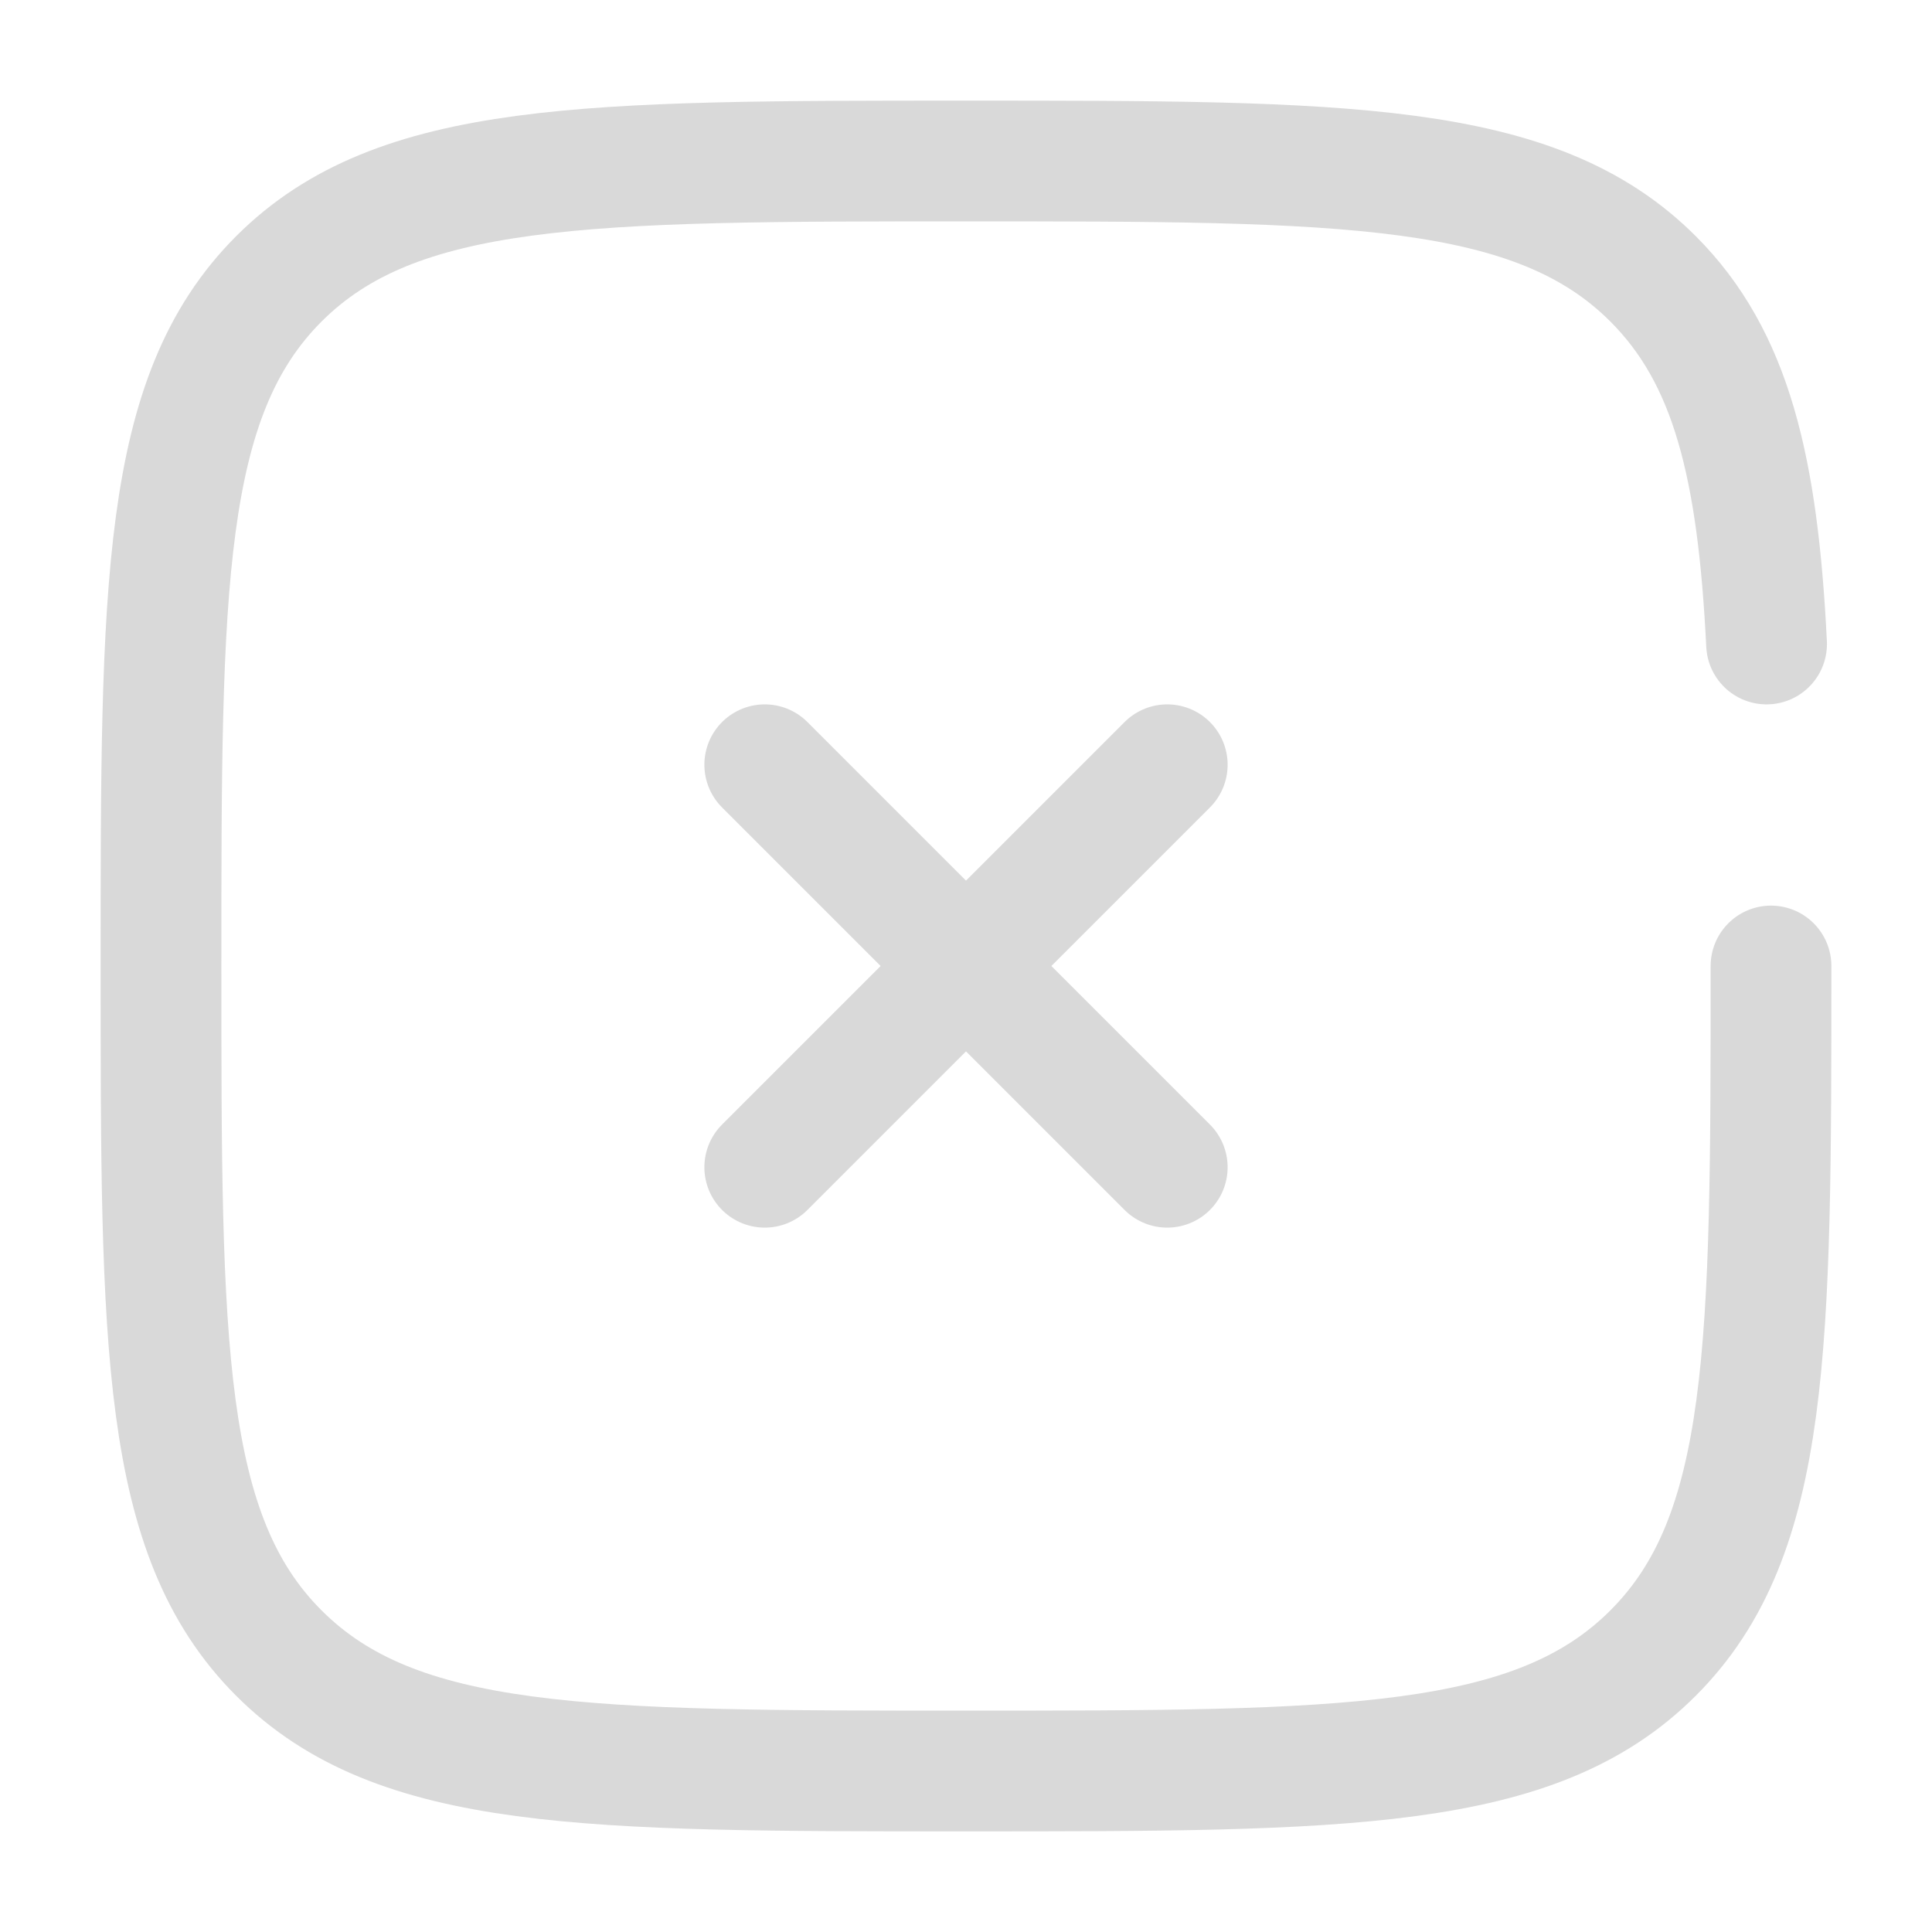
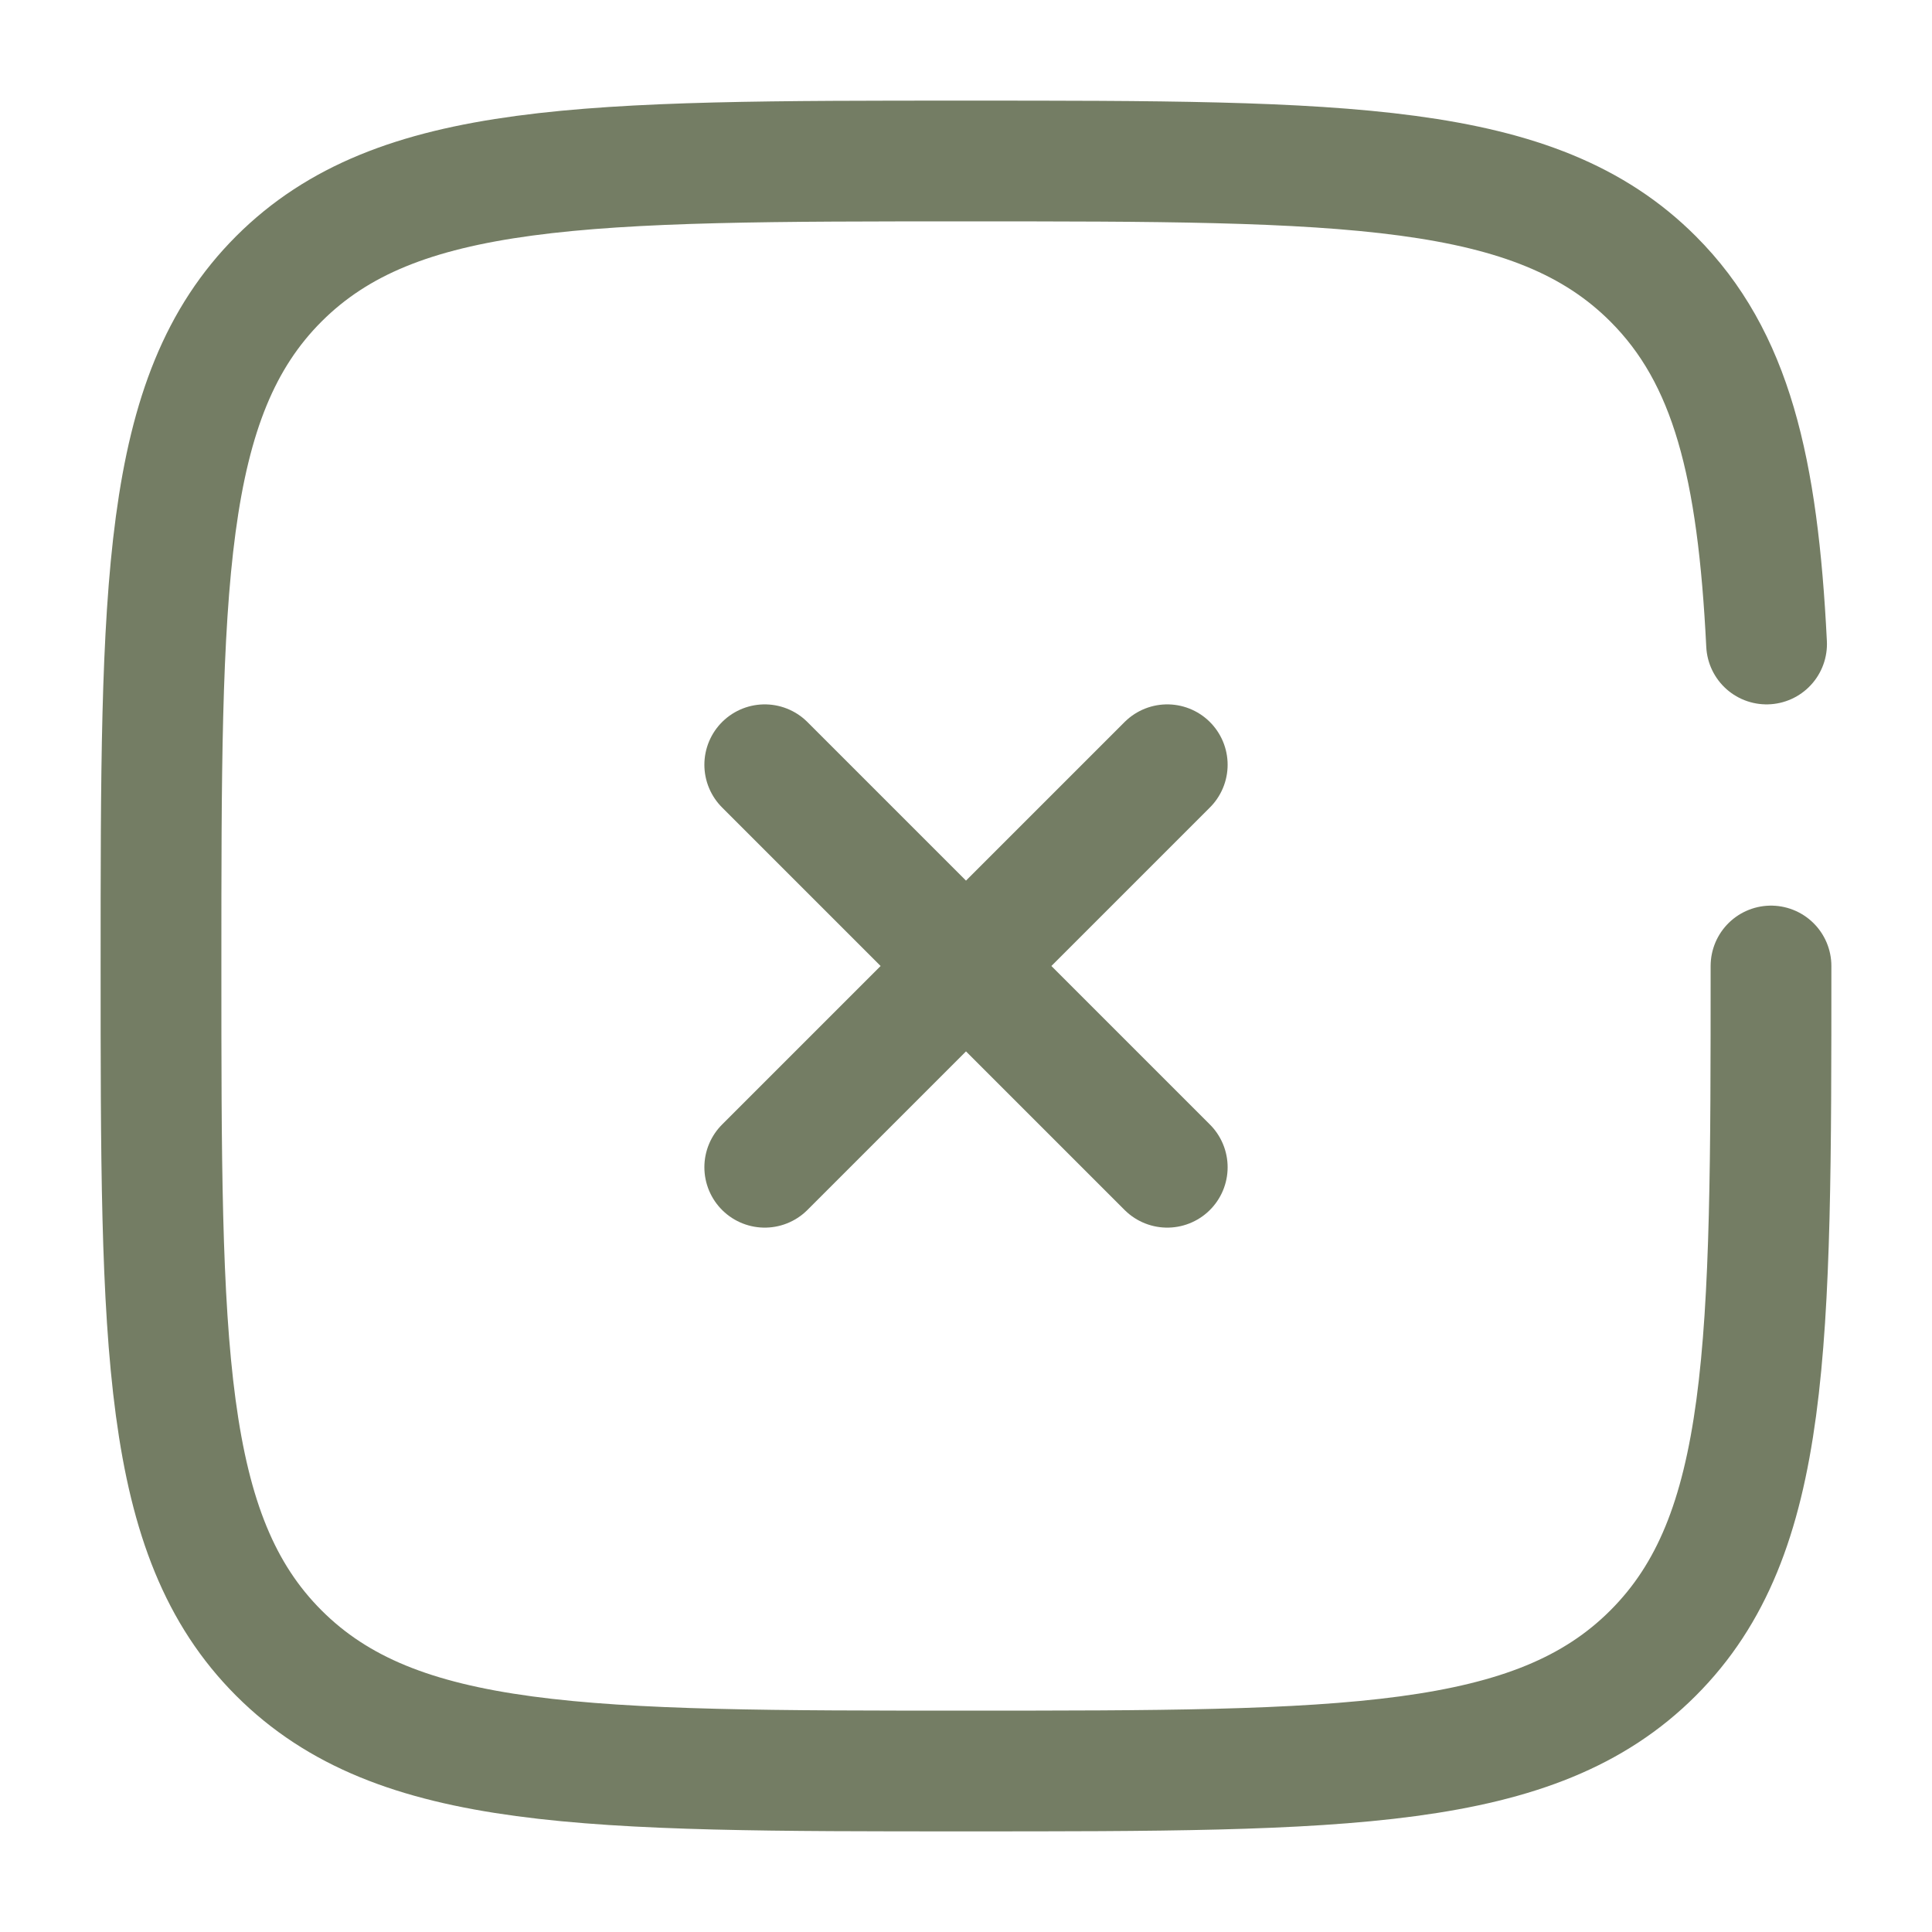
- <svg xmlns="http://www.w3.org/2000/svg" width="800px" height="800px" viewBox="0 0 24 24" fill="none" stroke="#000000">
+ <svg xmlns="http://www.w3.org/2000/svg" width="800px" height="800px" viewBox="0 0 24 24" fill="none">
  <g id="SVGRepo_bgCarrier" stroke-width="0" />
  <g id="SVGRepo_tracerCarrier" stroke-linecap="round" stroke-linejoin="round" />
  <g id="SVGRepo_iconCarrier">
-     <path d="M14.5 9.5L9.5 14.5M9.5 9.5L14.5 14.5" stroke="#d9d9d9" stroke-width="1.5" stroke-linecap="round" />
-     <path d="M22 12C22 16.714 22 19.071 20.535 20.535C19.071 22 16.714 22 12 22C7.286 22 4.929 22 3.464 20.535C2 19.071 2 16.714 2 12C2 7.286 2 4.929 3.464 3.464C4.929 2 7.286 2 12 2C16.714 2 19.071 2 20.535 3.464C21.509 4.438 21.836 5.807 21.945 8" stroke="#d9d9d9" stroke-width="1.5" stroke-linecap="round" />
+     <path d="M14.5 9.5L9.5 14.5M9.5 9.5L14.5 14.5" stroke="#747d64" stroke-width="1.5" stroke-linecap="round" />
+     <path d="M22 12C22 16.714 22 19.071 20.535 20.535C19.071 22 16.714 22 12 22C7.286 22 4.929 22 3.464 20.535C2 19.071 2 16.714 2 12C2 7.286 2 4.929 3.464 3.464C4.929 2 7.286 2 12 2C16.714 2 19.071 2 20.535 3.464C21.509 4.438 21.836 5.807 21.945 8" stroke="#747d64" stroke-width="1.5" stroke-linecap="round" />
  </g>
</svg>
